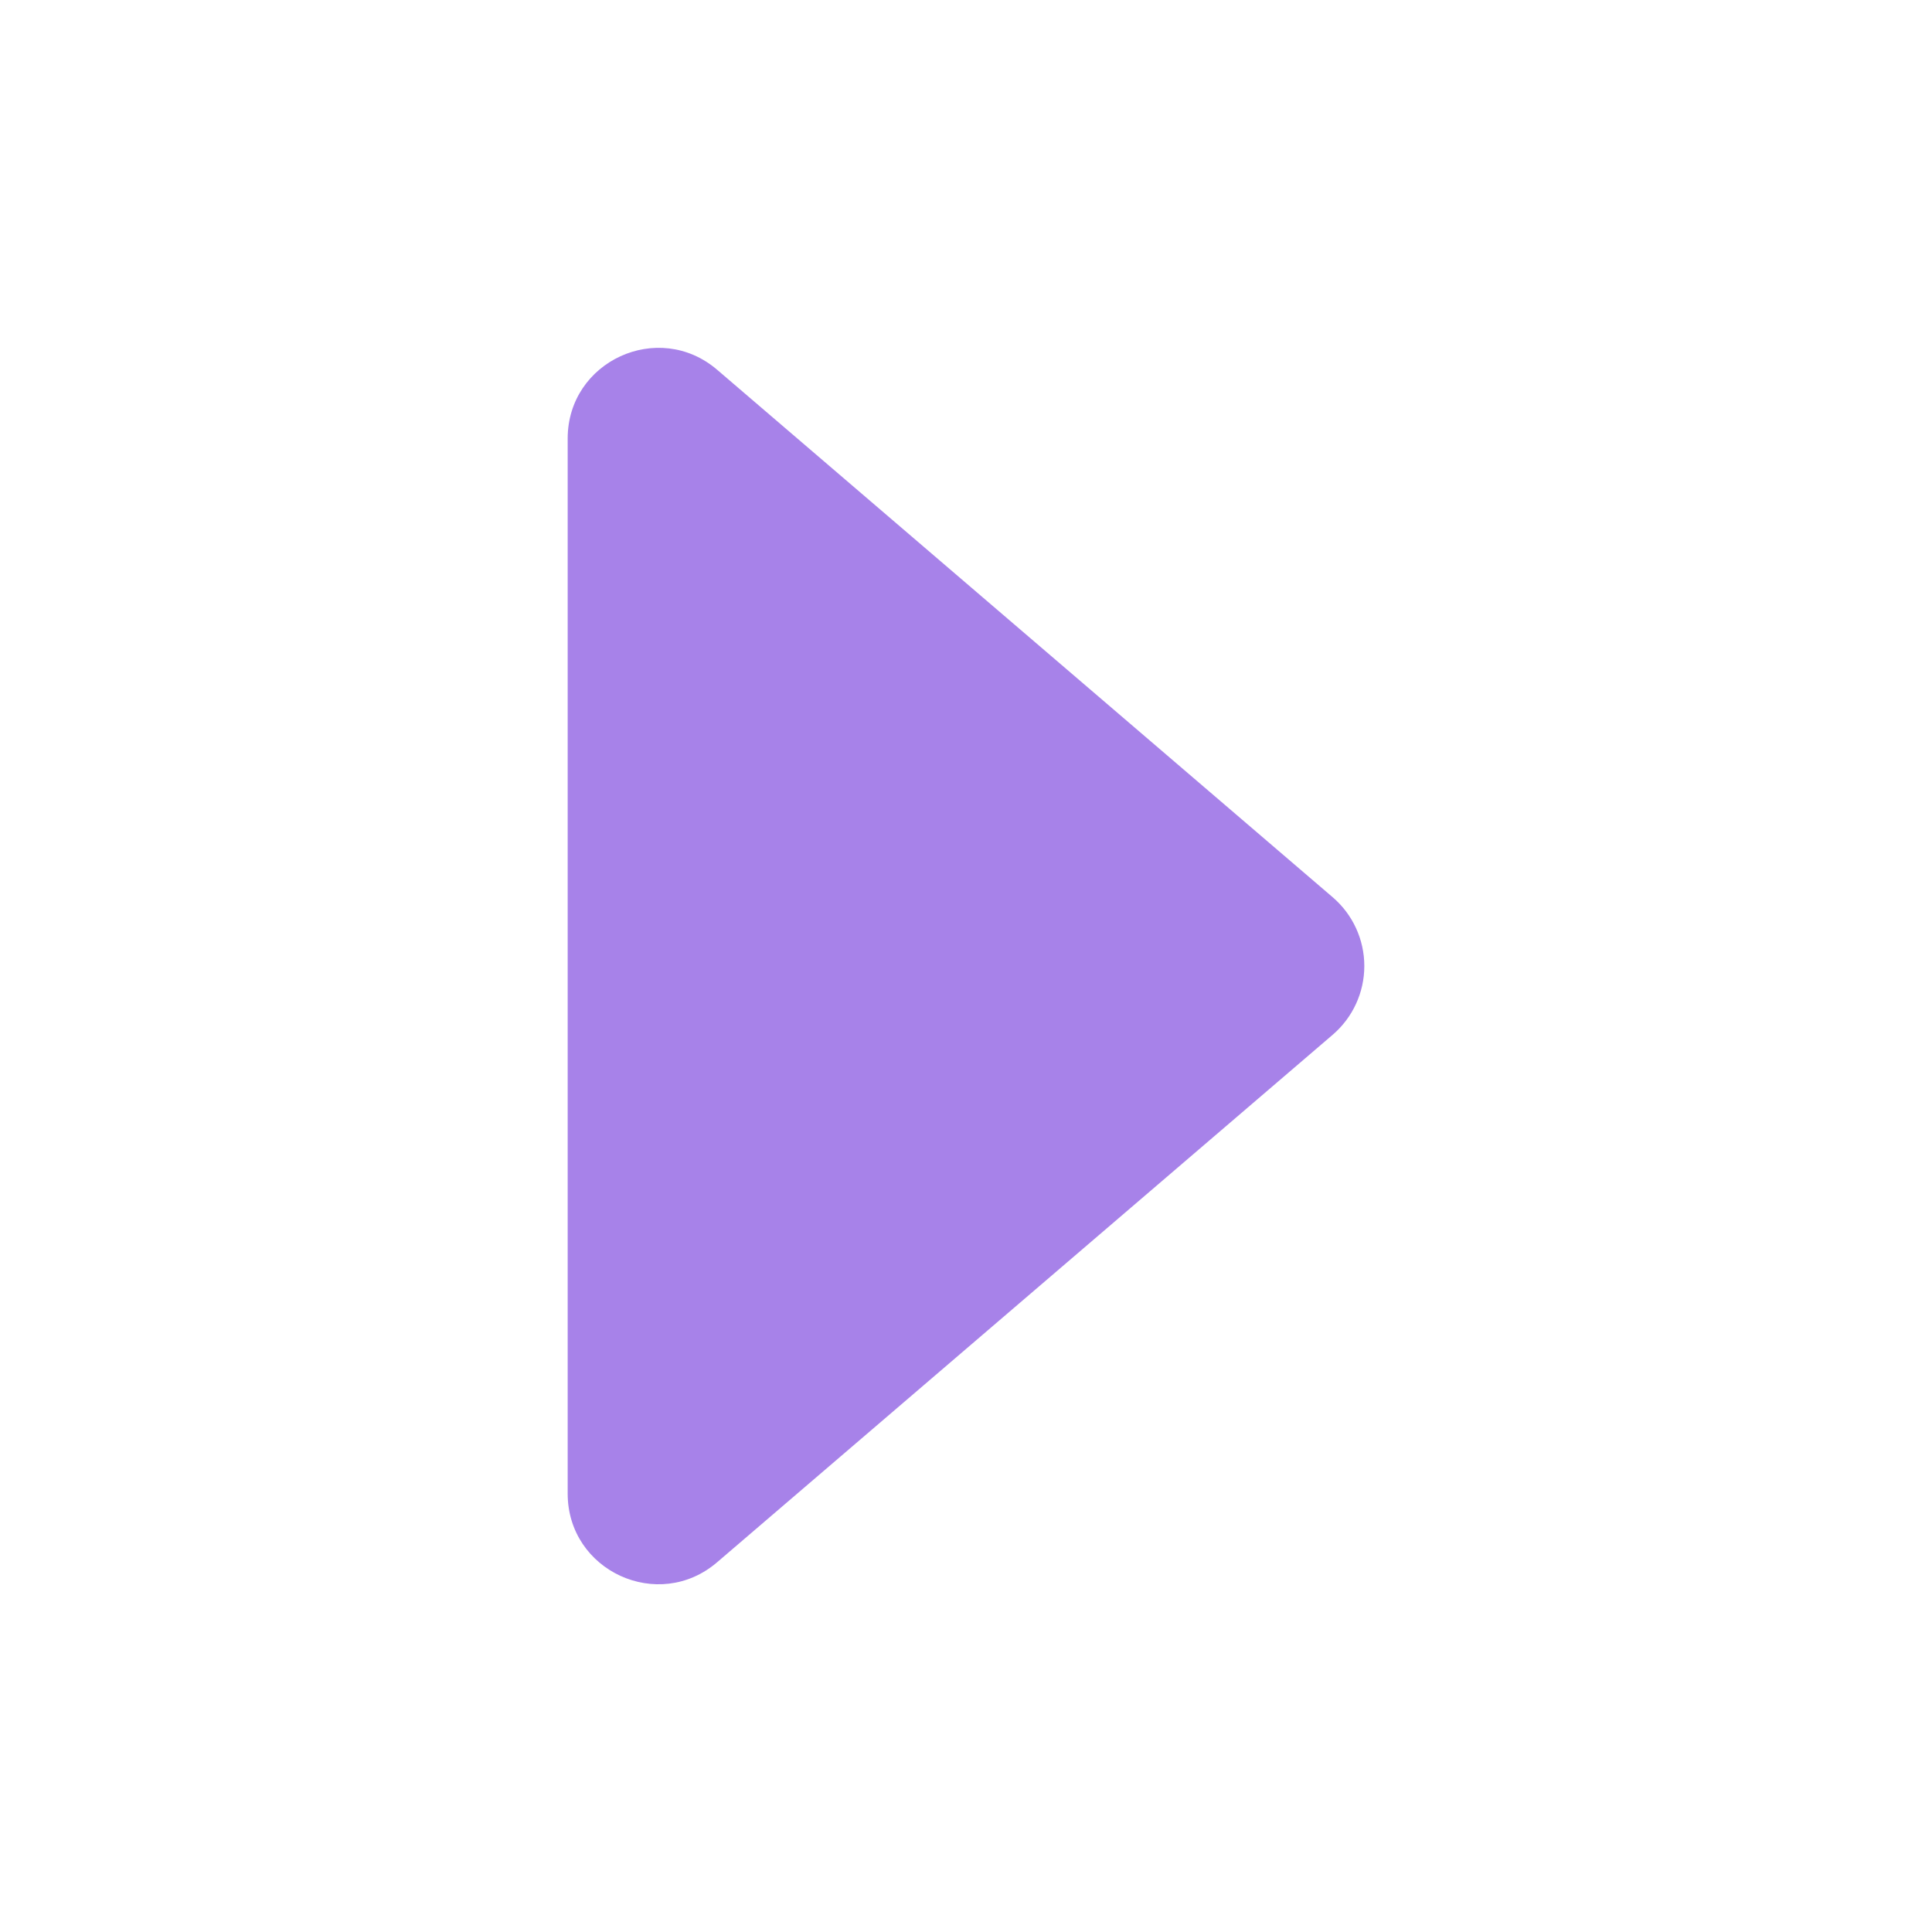
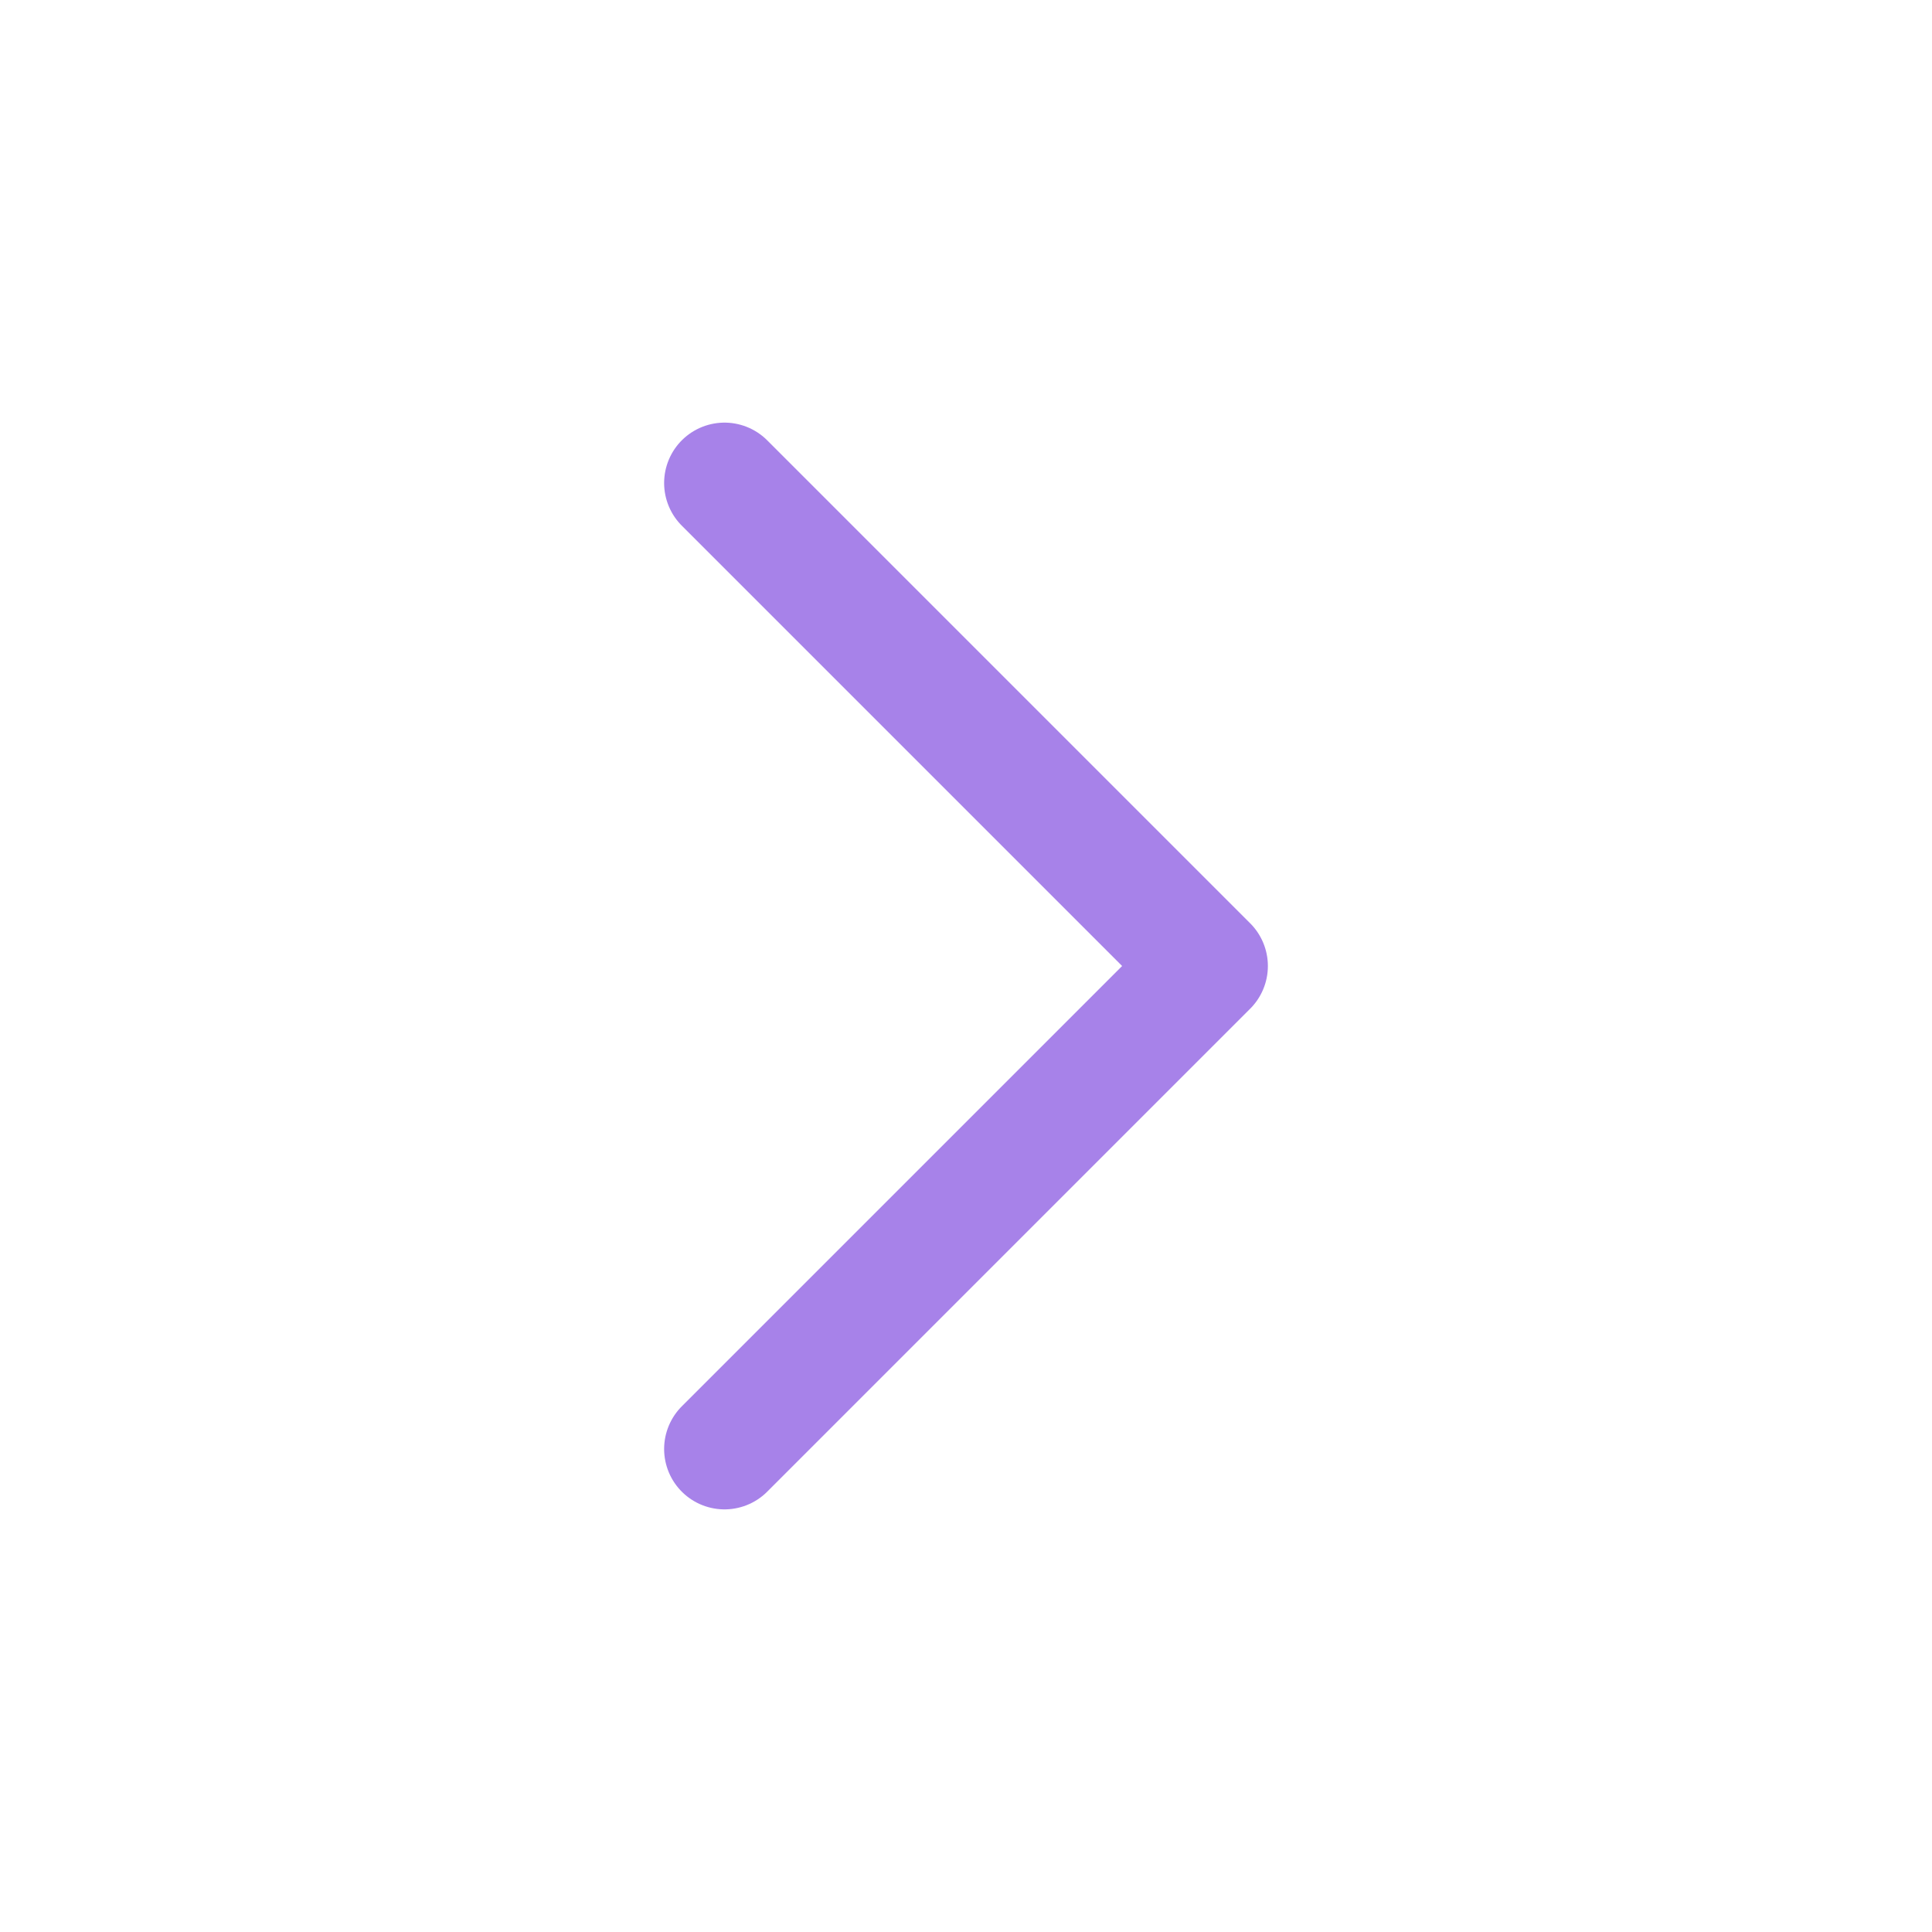
- <svg xmlns="http://www.w3.org/2000/svg" width="512" height="512" viewBox="0 0 512 512">
-   <path style="fill:#a782e9;" d="M190.06,414,353.18,274.22a24,24,0,0,0,0-36.44L190.06,98c-15.57-13.34-39.62-2.28-39.62,18.22V395.82C150.44,416.32,174.49,427.38,190.06,414Z" />
+ <svg xmlns="http://www.w3.org/2000/svg" class="icon icon-tabler icon-tabler-chevron-right" width="44" height="44" viewBox="0 0 24 24" stroke-width="1.5" stroke="#a782e9" fill="none" stroke-linecap="round" stroke-linejoin="round">
+   <path stroke="none" d="M0 0h24v24H0z" />
+   <polyline points="9 6 15 12 9 18" />
</svg>
